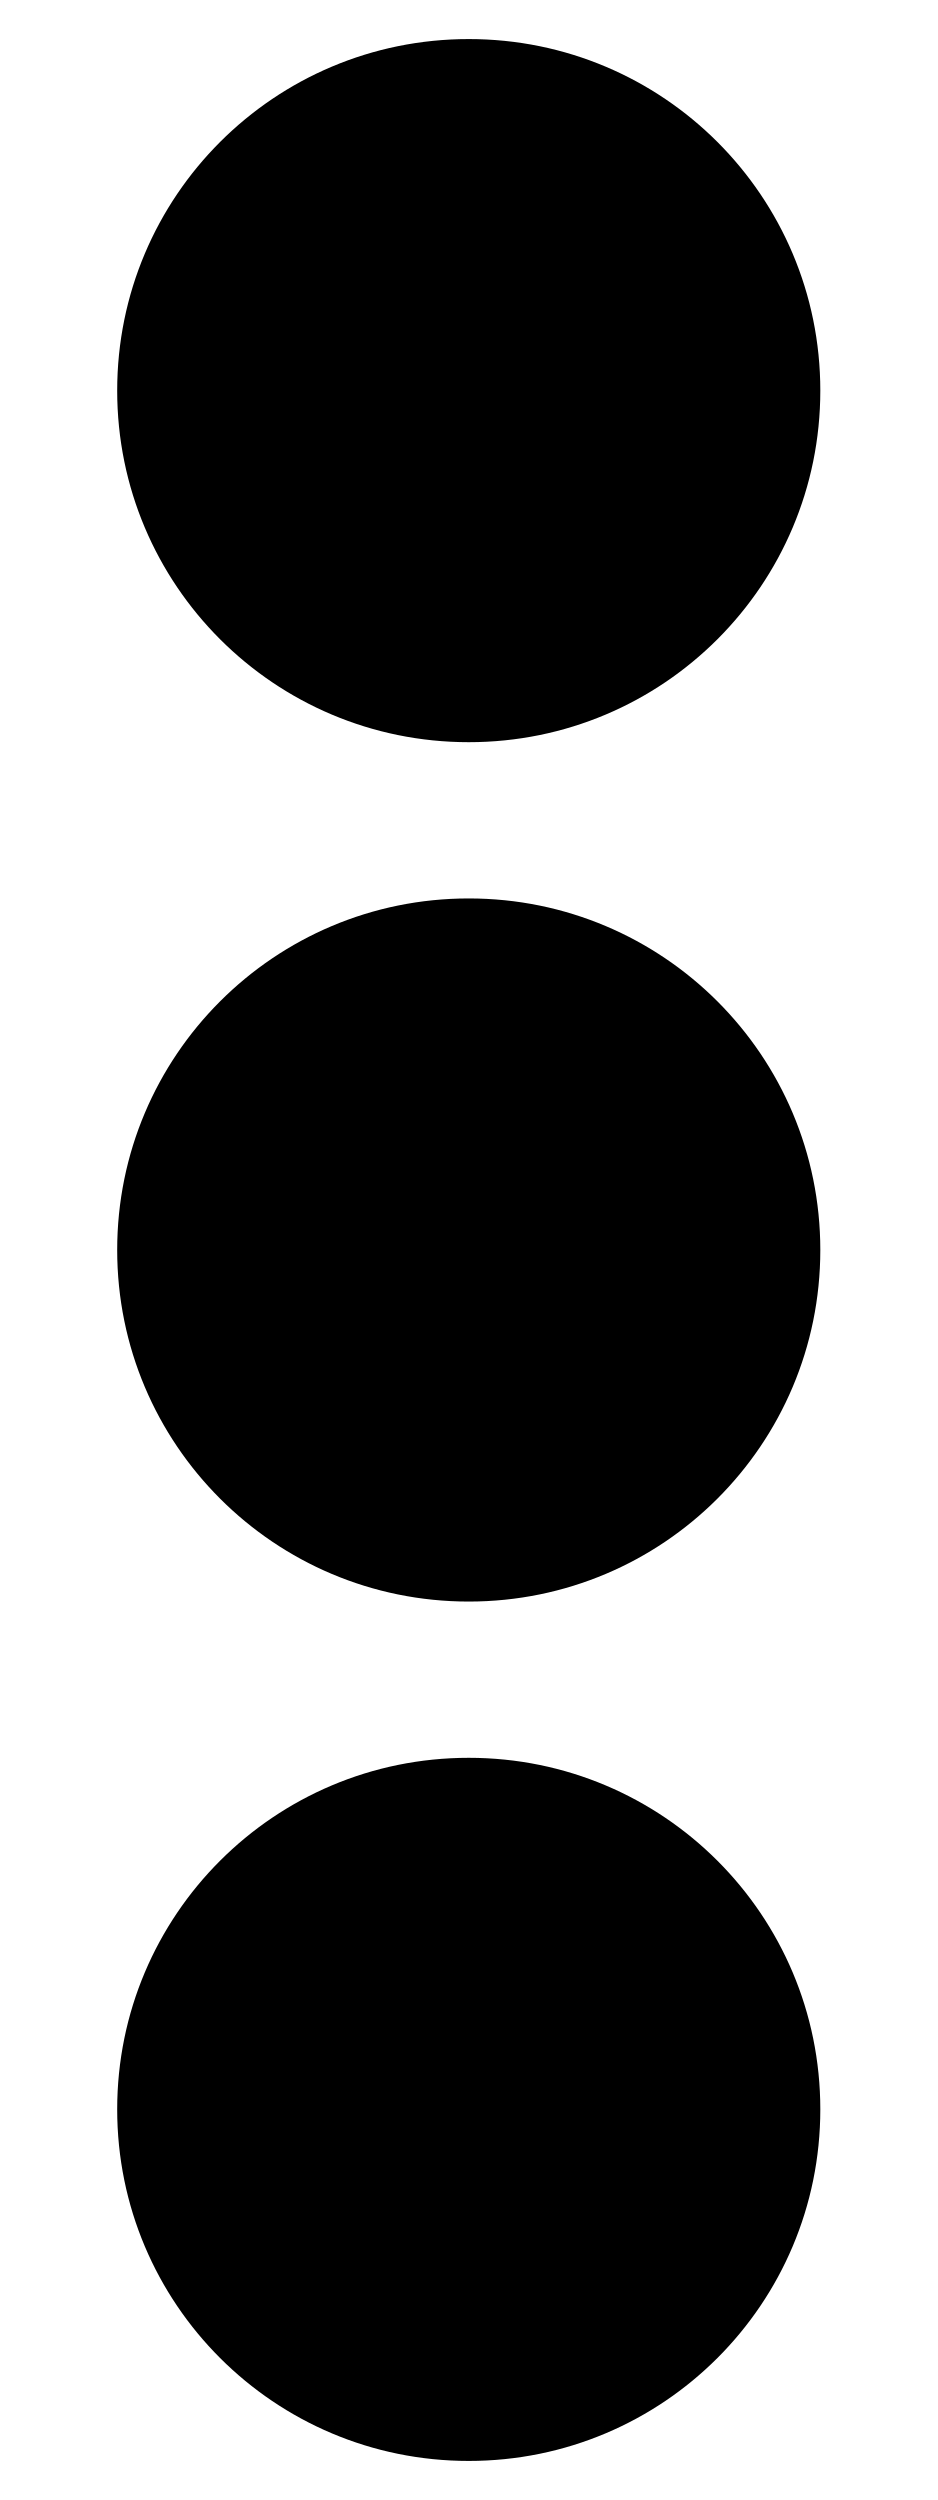
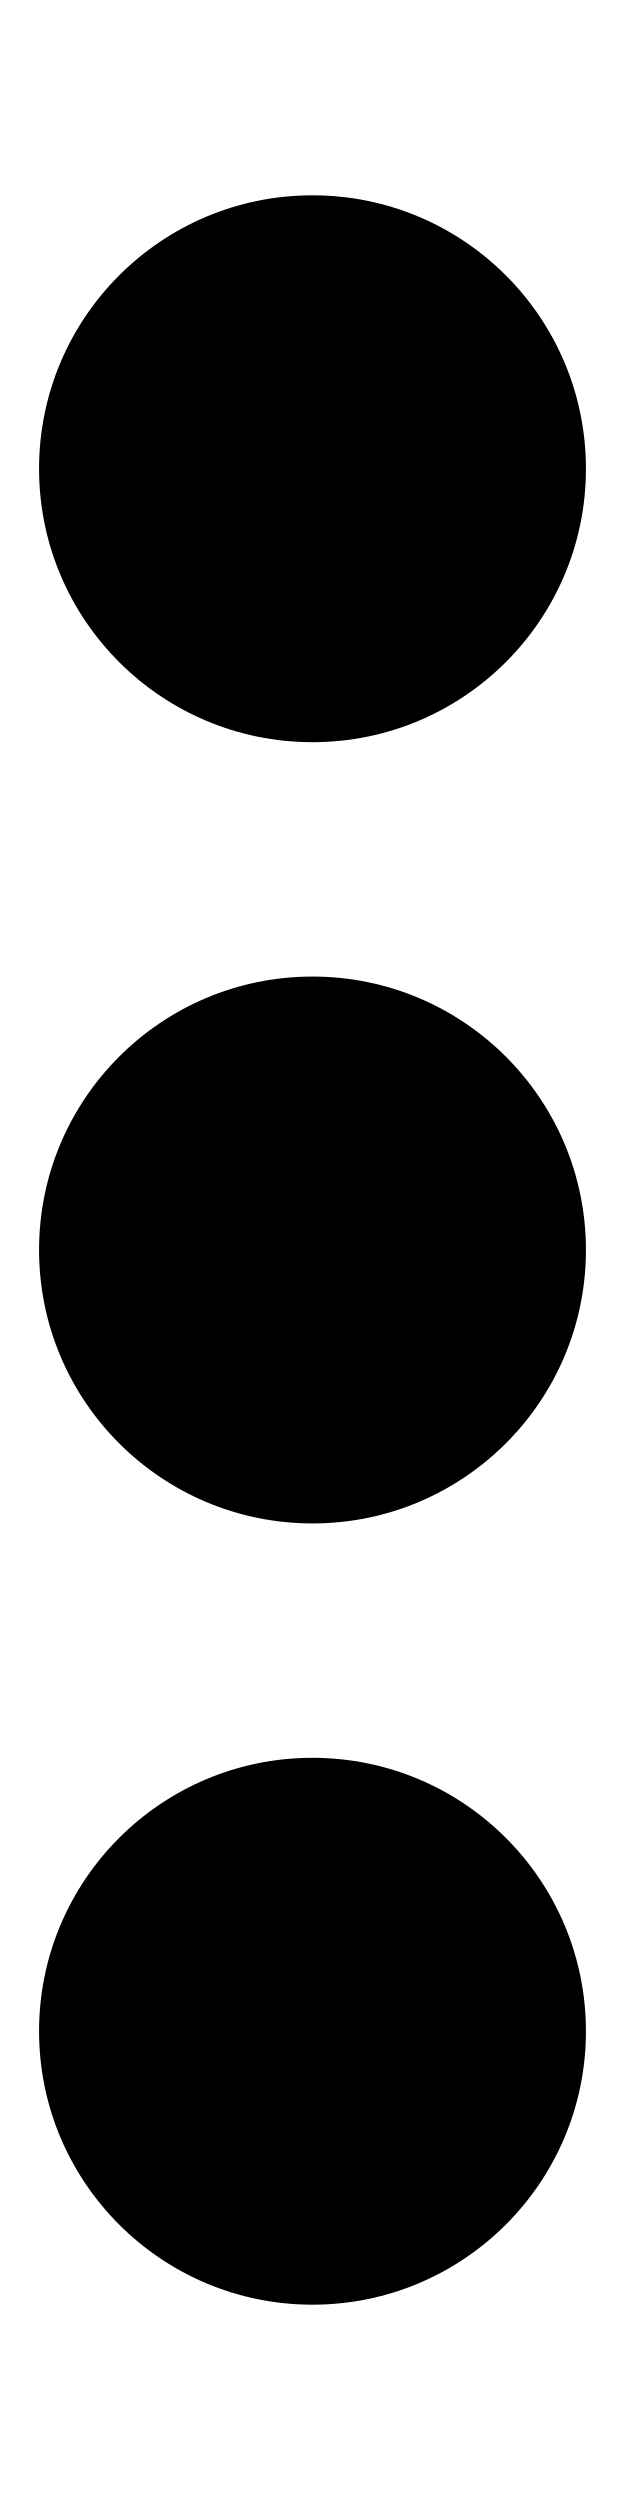
- <svg xmlns="http://www.w3.org/2000/svg" viewBox="0 0 192 512">
-   <path d="m96 184c39.8 0 72 32.2 72 72s-32.2 72-72 72-72-32.2-72-72 32.2-72 72-72zm-72-104c0 39.8 32.2 72 72 72s72-32.2 72-72-32.2-72-72-72-72 32.2-72 72zm0 352c0 39.8 32.2 72 72 72s72-32.2 72-72-32.2-72-72-72-72 32.2-72 72z" />
+ <svg xmlns="http://www.w3.org/2000/svg" viewBox="0 0 128 512">
+   <path d="m64 360a56 56 0 1 0 0 112 56 56 0 1 0 0-112zm0-160a56 56 0 1 0 0 112 56 56 0 1 0 0-112zm56-104a56 56 0 1 0 -112 0 56 56 0 1 0 112 0z" />
</svg>
